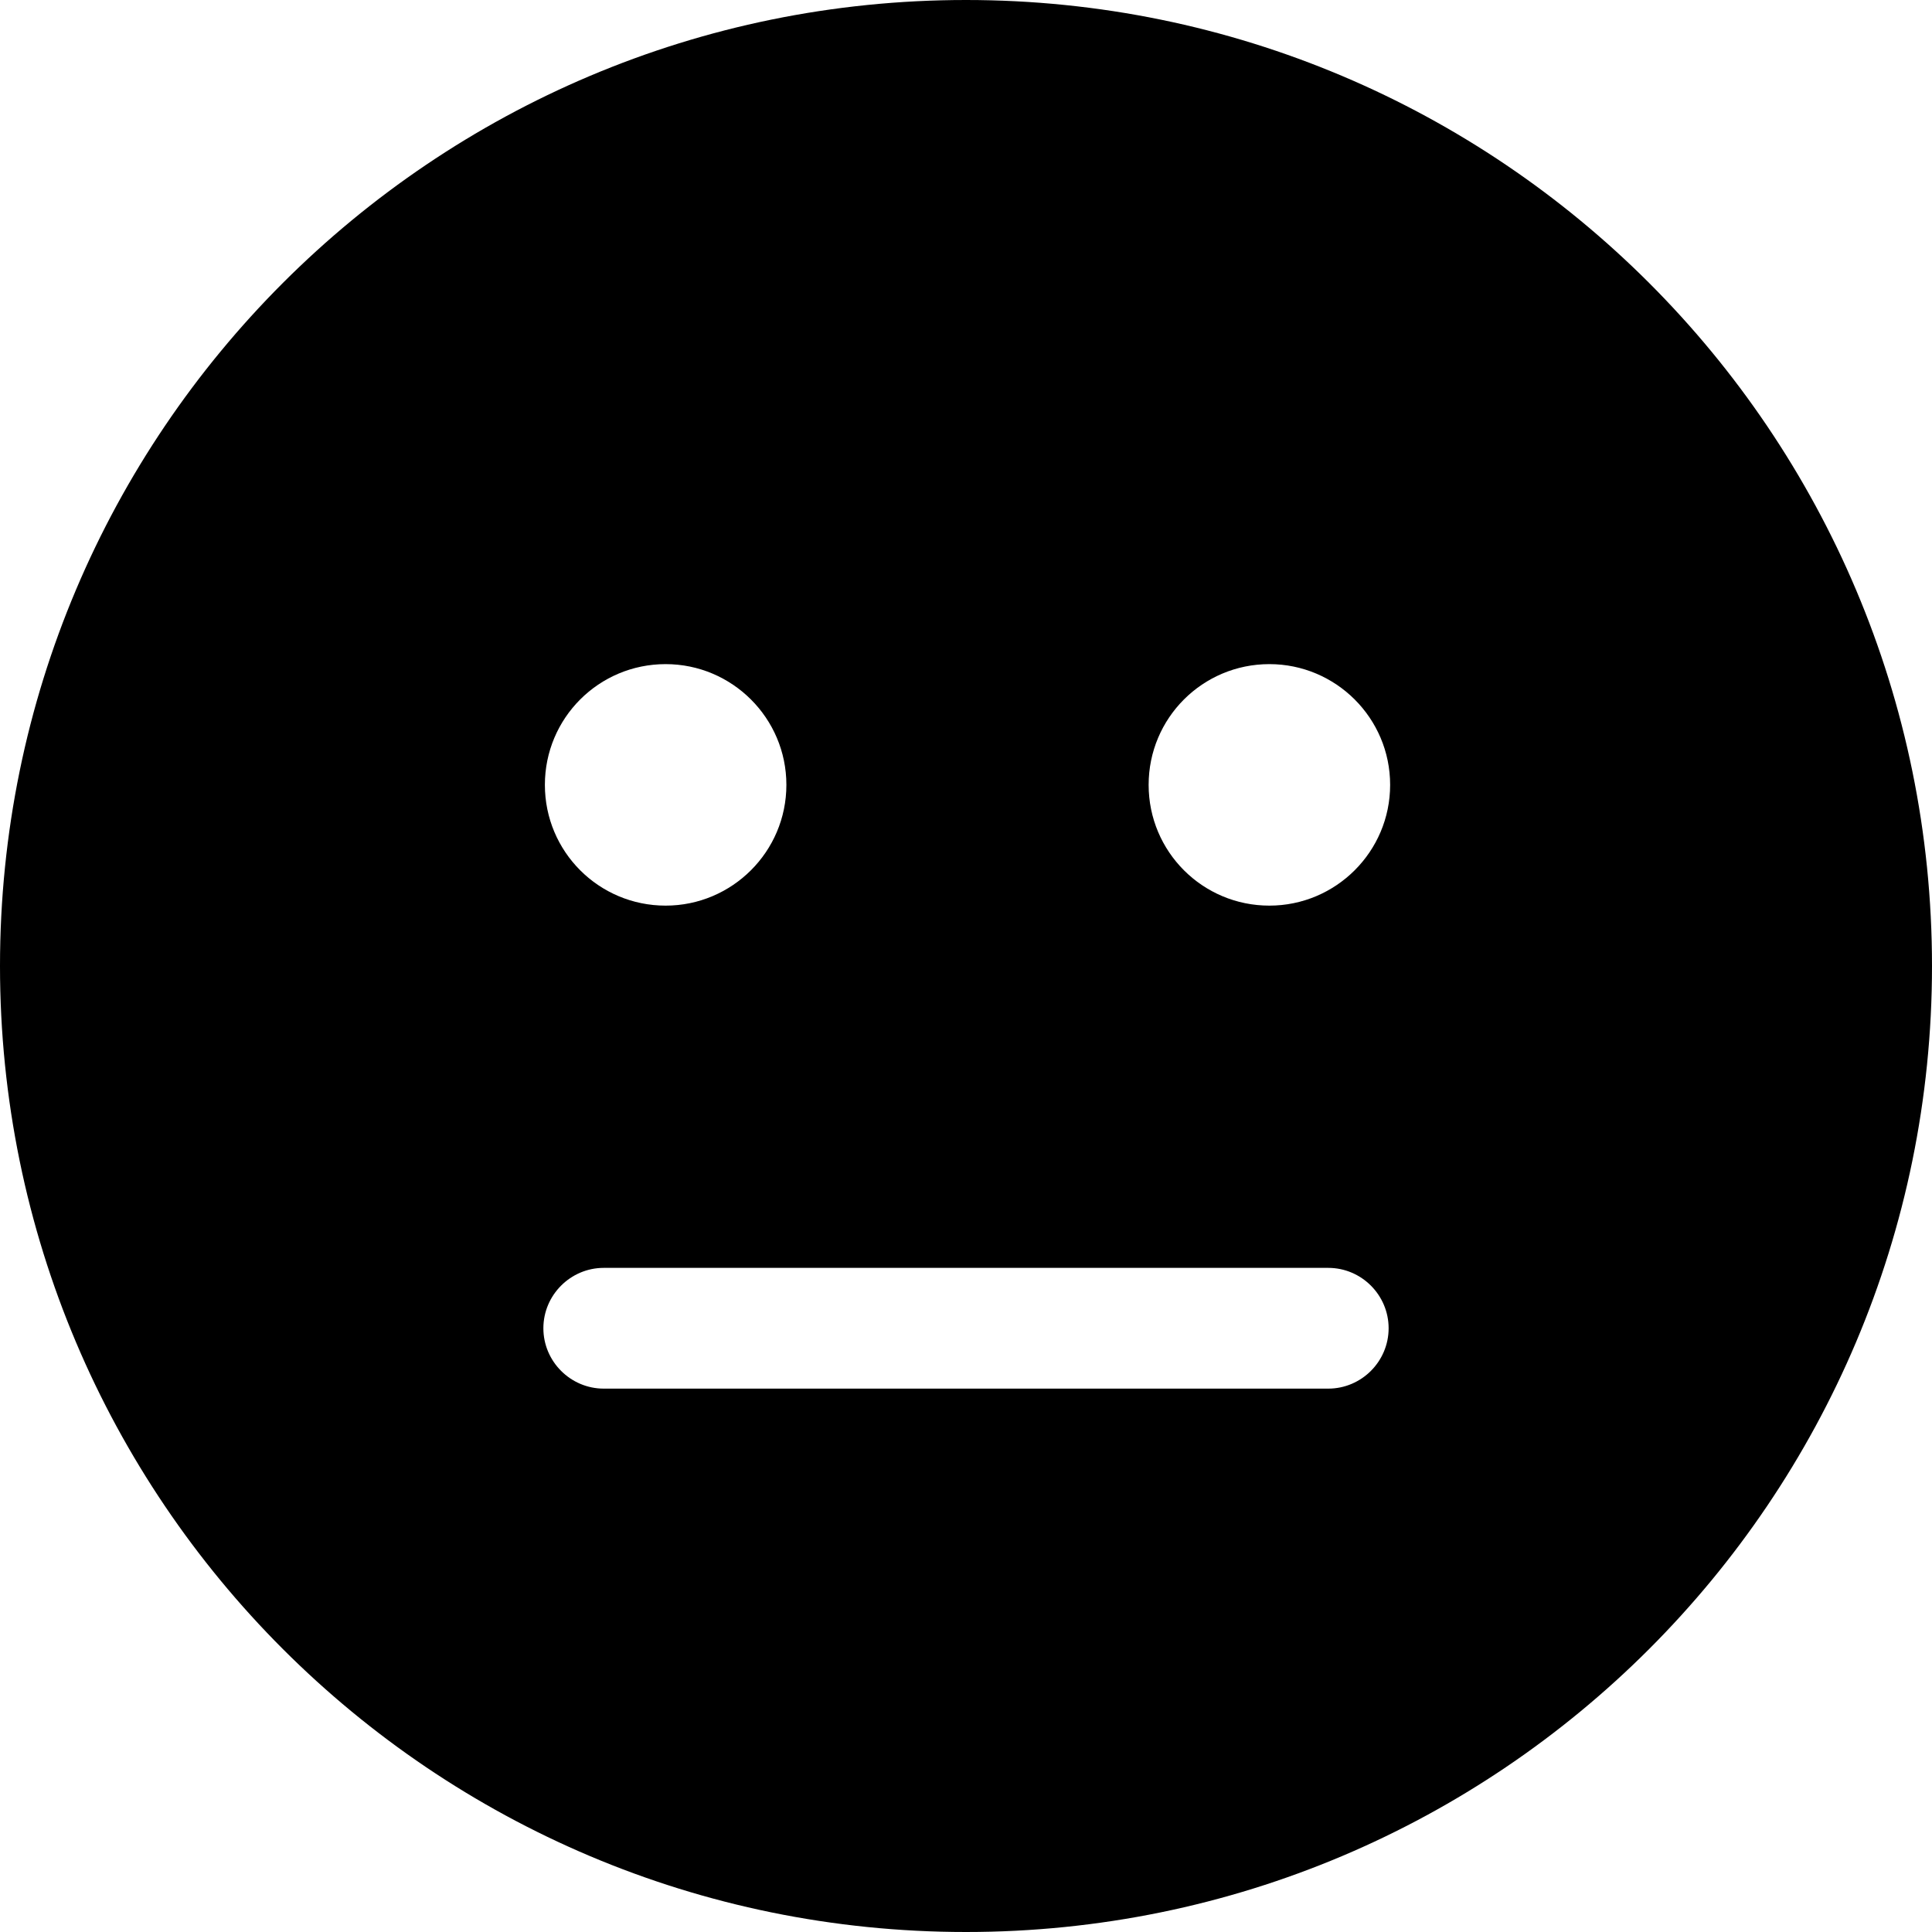
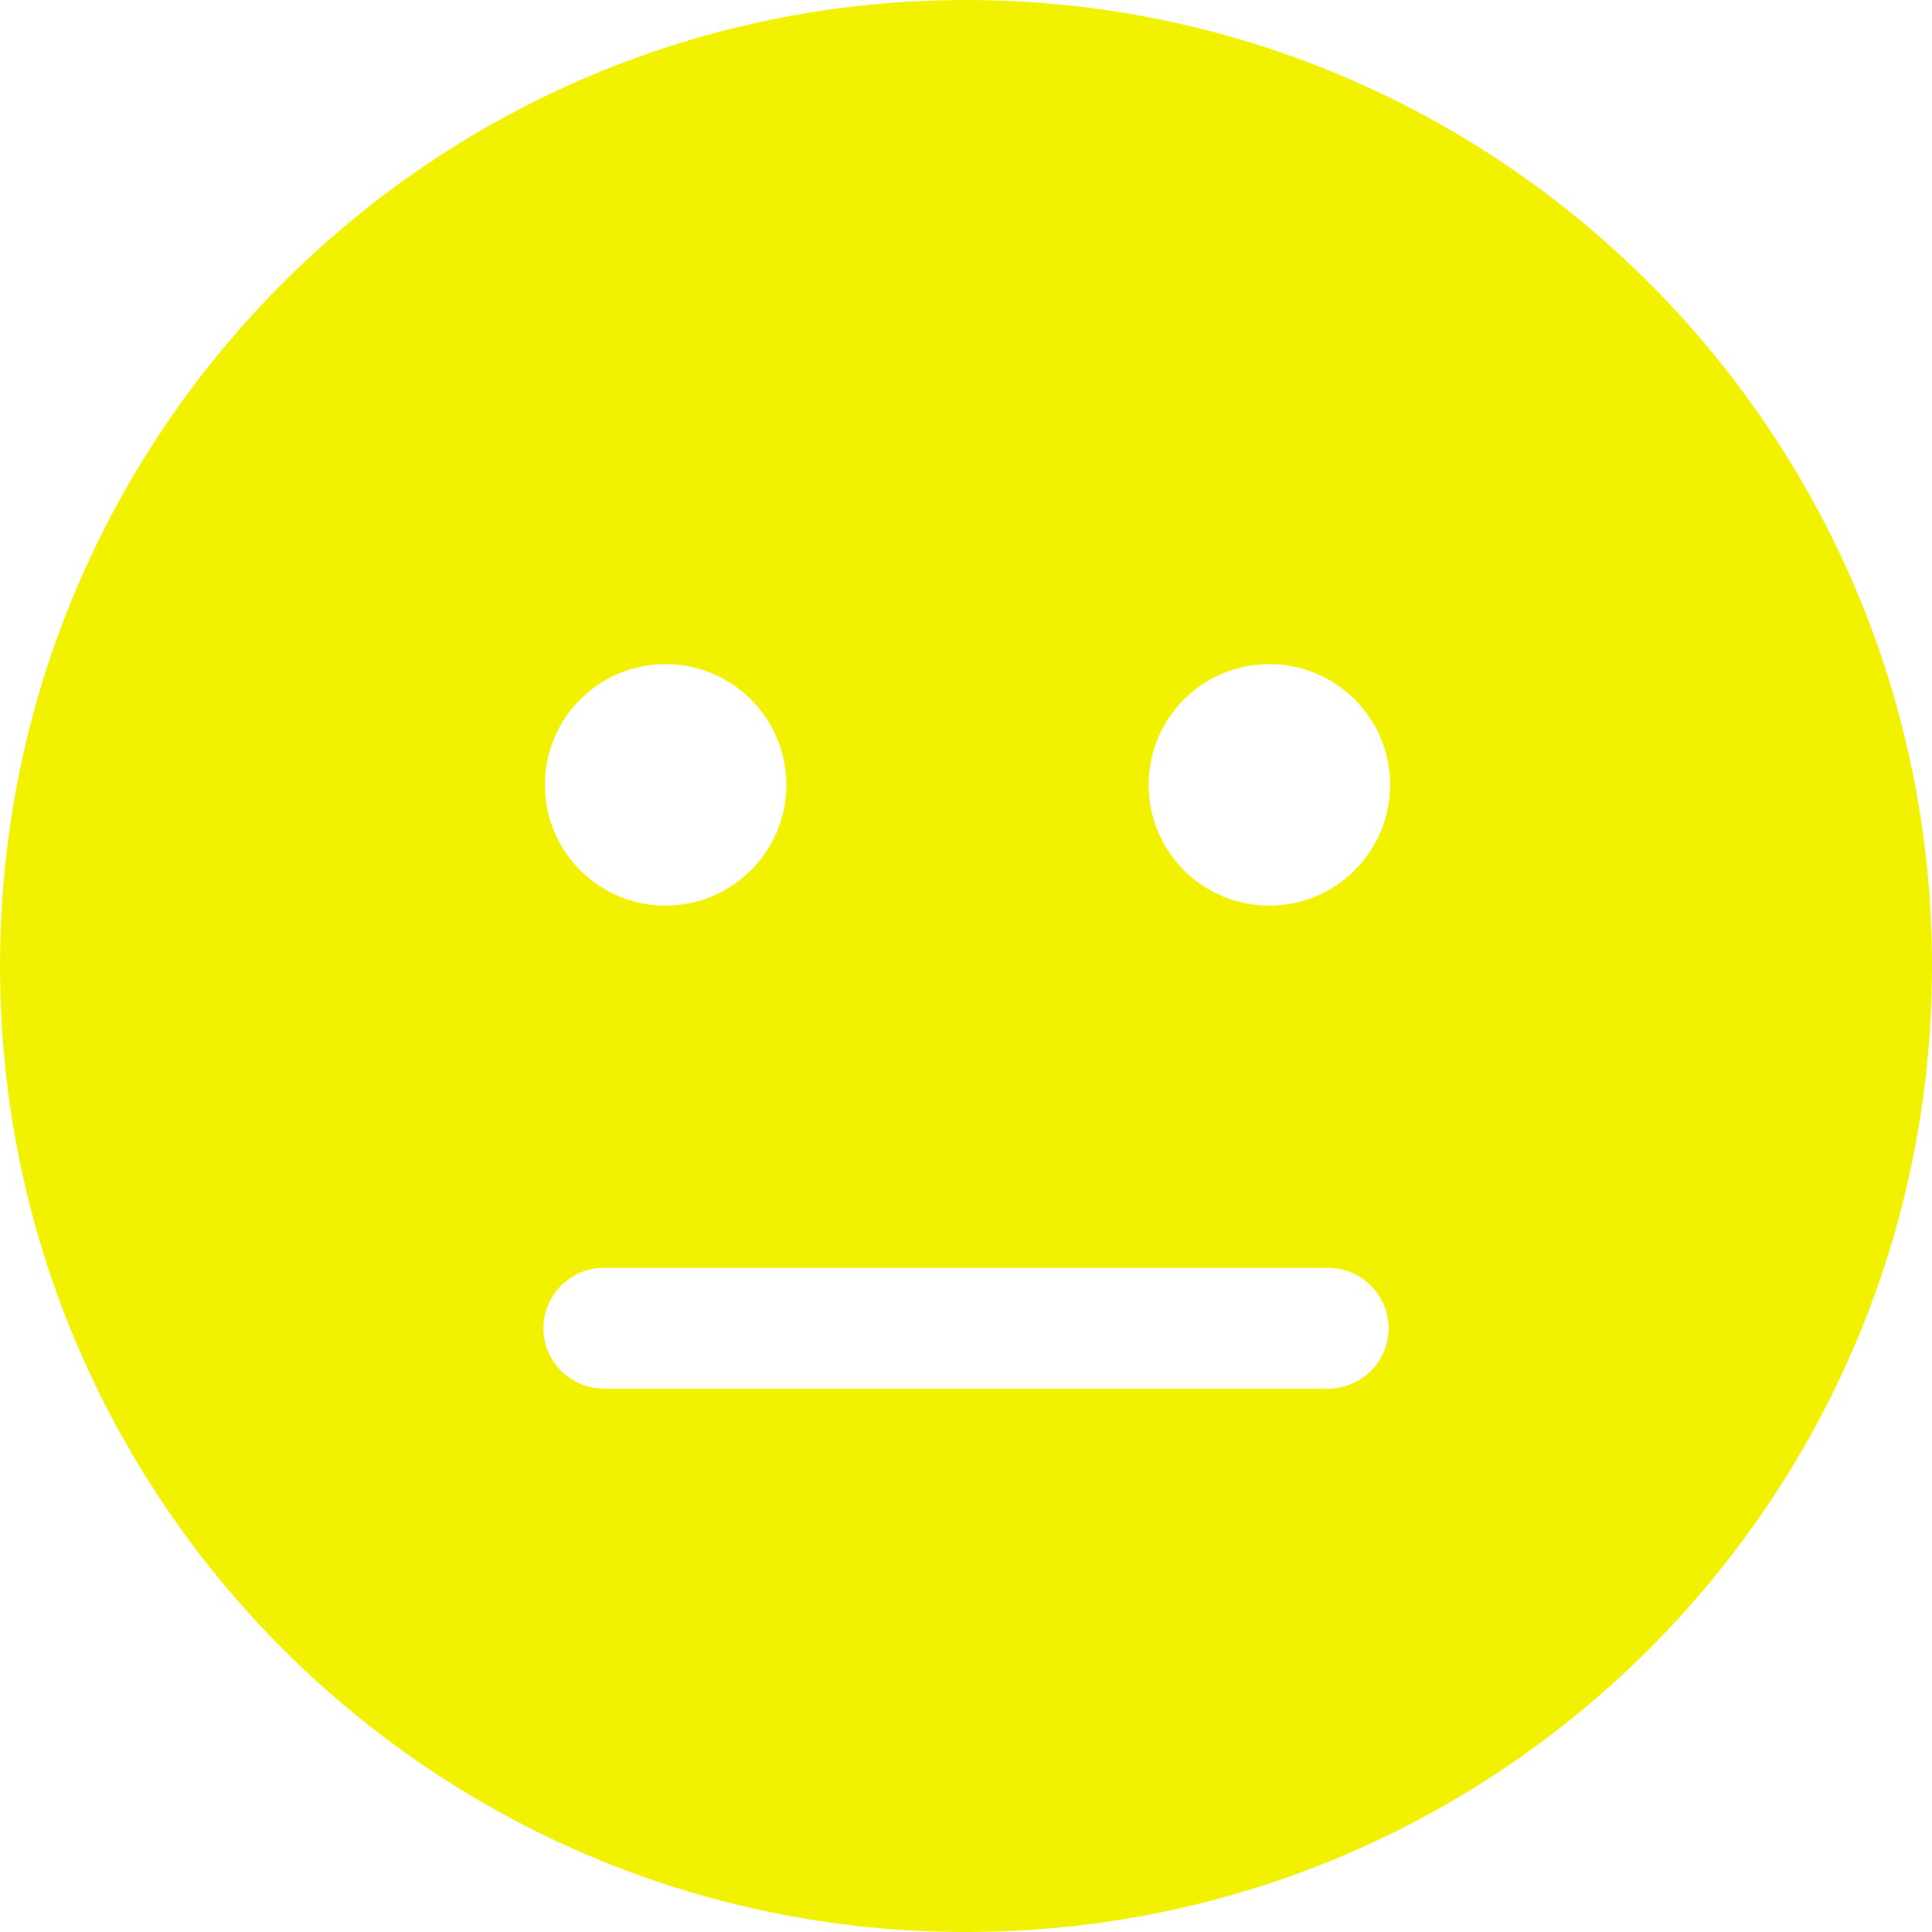
- <svg xmlns="http://www.w3.org/2000/svg" viewBox="0 0 512 512">
-   <path d="M0 256C0 114.6 114.6 0 256 0C397.4 0 512 114.6 512 256C512 397.4 397.4 512 256 512C114.6 512 0 397.4 0 256zM176.4 240C194 240 208.4 225.7 208.4 208C208.4 190.3 194 176 176.4 176C158.7 176 144.4 190.3 144.4 208C144.4 225.7 158.7 240 176.4 240zM336.4 176C318.7 176 304.4 190.3 304.4 208C304.4 225.7 318.7 240 336.4 240C354 240 368.4 225.7 368.4 208C368.4 190.3 354 176 336.4 176zM160 336C151.2 336 144 343.2 144 352C144 360.8 151.2 368 160 368H352C360.8 368 368 360.8 368 352C368 343.2 360.8 336 352 336H160z" />
+ <svg xmlns="http://www.w3.org/2000/svg" width="512" height="512" viewBox="0 0 512 512" fill="none">
+   <path d="M0 256C0 114.6 114.6 0 256 0C397.4 0 512 114.6 512 256C512 397.4 397.4 512 256 512C114.6 512 0 397.4 0 256ZM176.4 240C194 240 208.4 225.7 208.4 208C208.4 190.3 194 176 176.4 176C158.7 176 144.4 190.3 144.4 208C144.4 225.7 158.7 240 176.4 240ZM336.4 176C318.7 176 304.4 190.3 304.4 208C304.4 225.7 318.7 240 336.4 240C354 240 368.4 225.7 368.4 208C368.4 190.3 354 176 336.4 176ZM160 336C151.2 336 144 343.2 144 352C144 360.8 151.2 368 160 368H352C360.8 368 368 360.8 368 352C368 343.2 360.8 336 352 336H160Z" fill="#F2F200" />
</svg>
